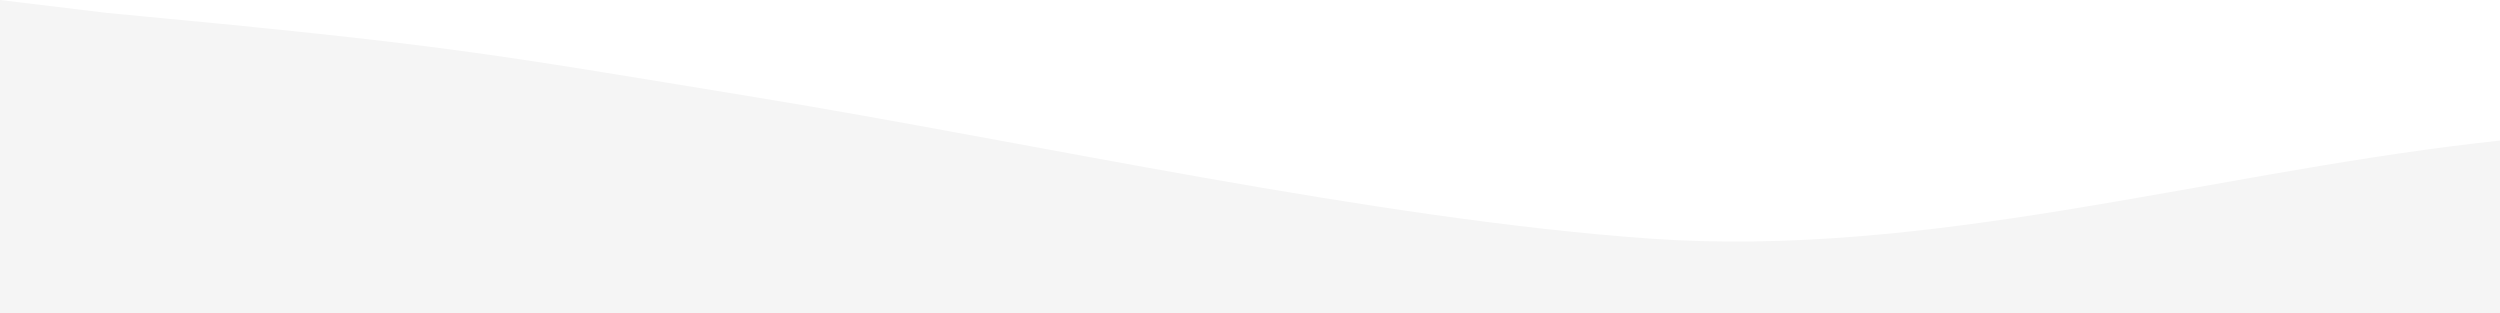
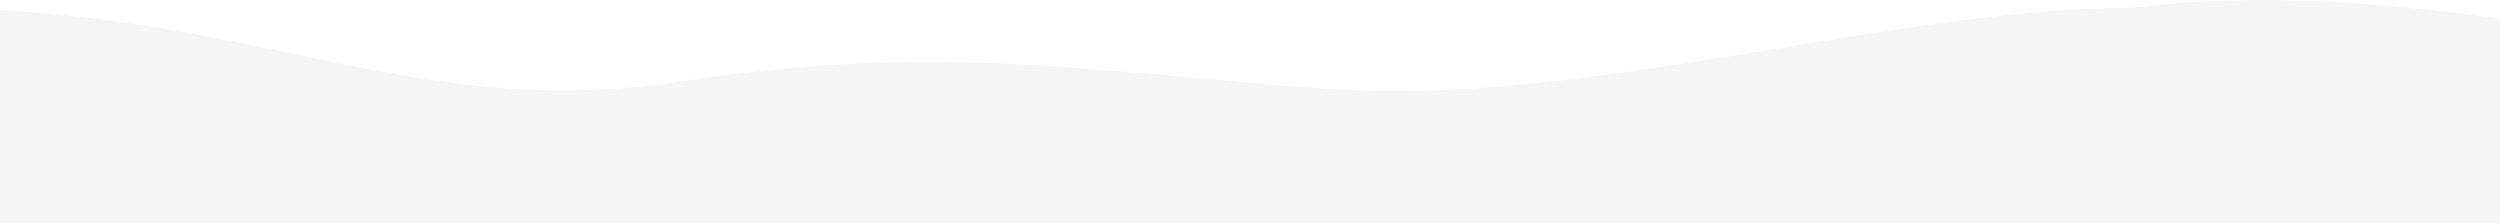
- <svg xmlns="http://www.w3.org/2000/svg" width="1440" height="180" viewBox="0 0 1440 180" fill="none">
-   <path fill-rule="evenodd" clip-rule="evenodd" d="M0 0L61.419 7.415C258.883 25.951 278.035 30.276 436.535 56.228C595.035 82.179 792.5 126.358 951 137.48C1109.5 148.602 1268 101.024 1426.5 82.488C1585 63.951 1743.5 49.122 1822.75 41.707L1902 34.293V190H1822.75C1743.5 190 1585 190 1426.5 190C1268 190 1109.5 190 951 190C792.5 190 634 190 475.5 190C317 190 158.5 190 79.25 190H0V0Z" fill="#F5F5F5" />
+ <svg xmlns="http://www.w3.org/2000/svg" width="1440" height="128" viewBox="0 0 1440 128" fill="none">
+   <path fill-rule="evenodd" clip-rule="evenodd" d="M-120 4.468H-46.333C145.851 4.468 235 70.5 391.5 47C541.383 24.494 616.667 40.354 764 51.177C911.333 62 1090.27 4.468 1227.84 4.468C1375.18 -13.57 1500.67 29.318 1574.33 22.102L1648 22.102V130H1574.33C1500.67 130 1353.33 130 1206 130C1058.67 130 911.333 130 764 130C616.667 130 469.333 130 322 130C174.667 130 27.333 130 -46.333 130H-120V4.468Z" fill="#F5F5F5" />
</svg>
